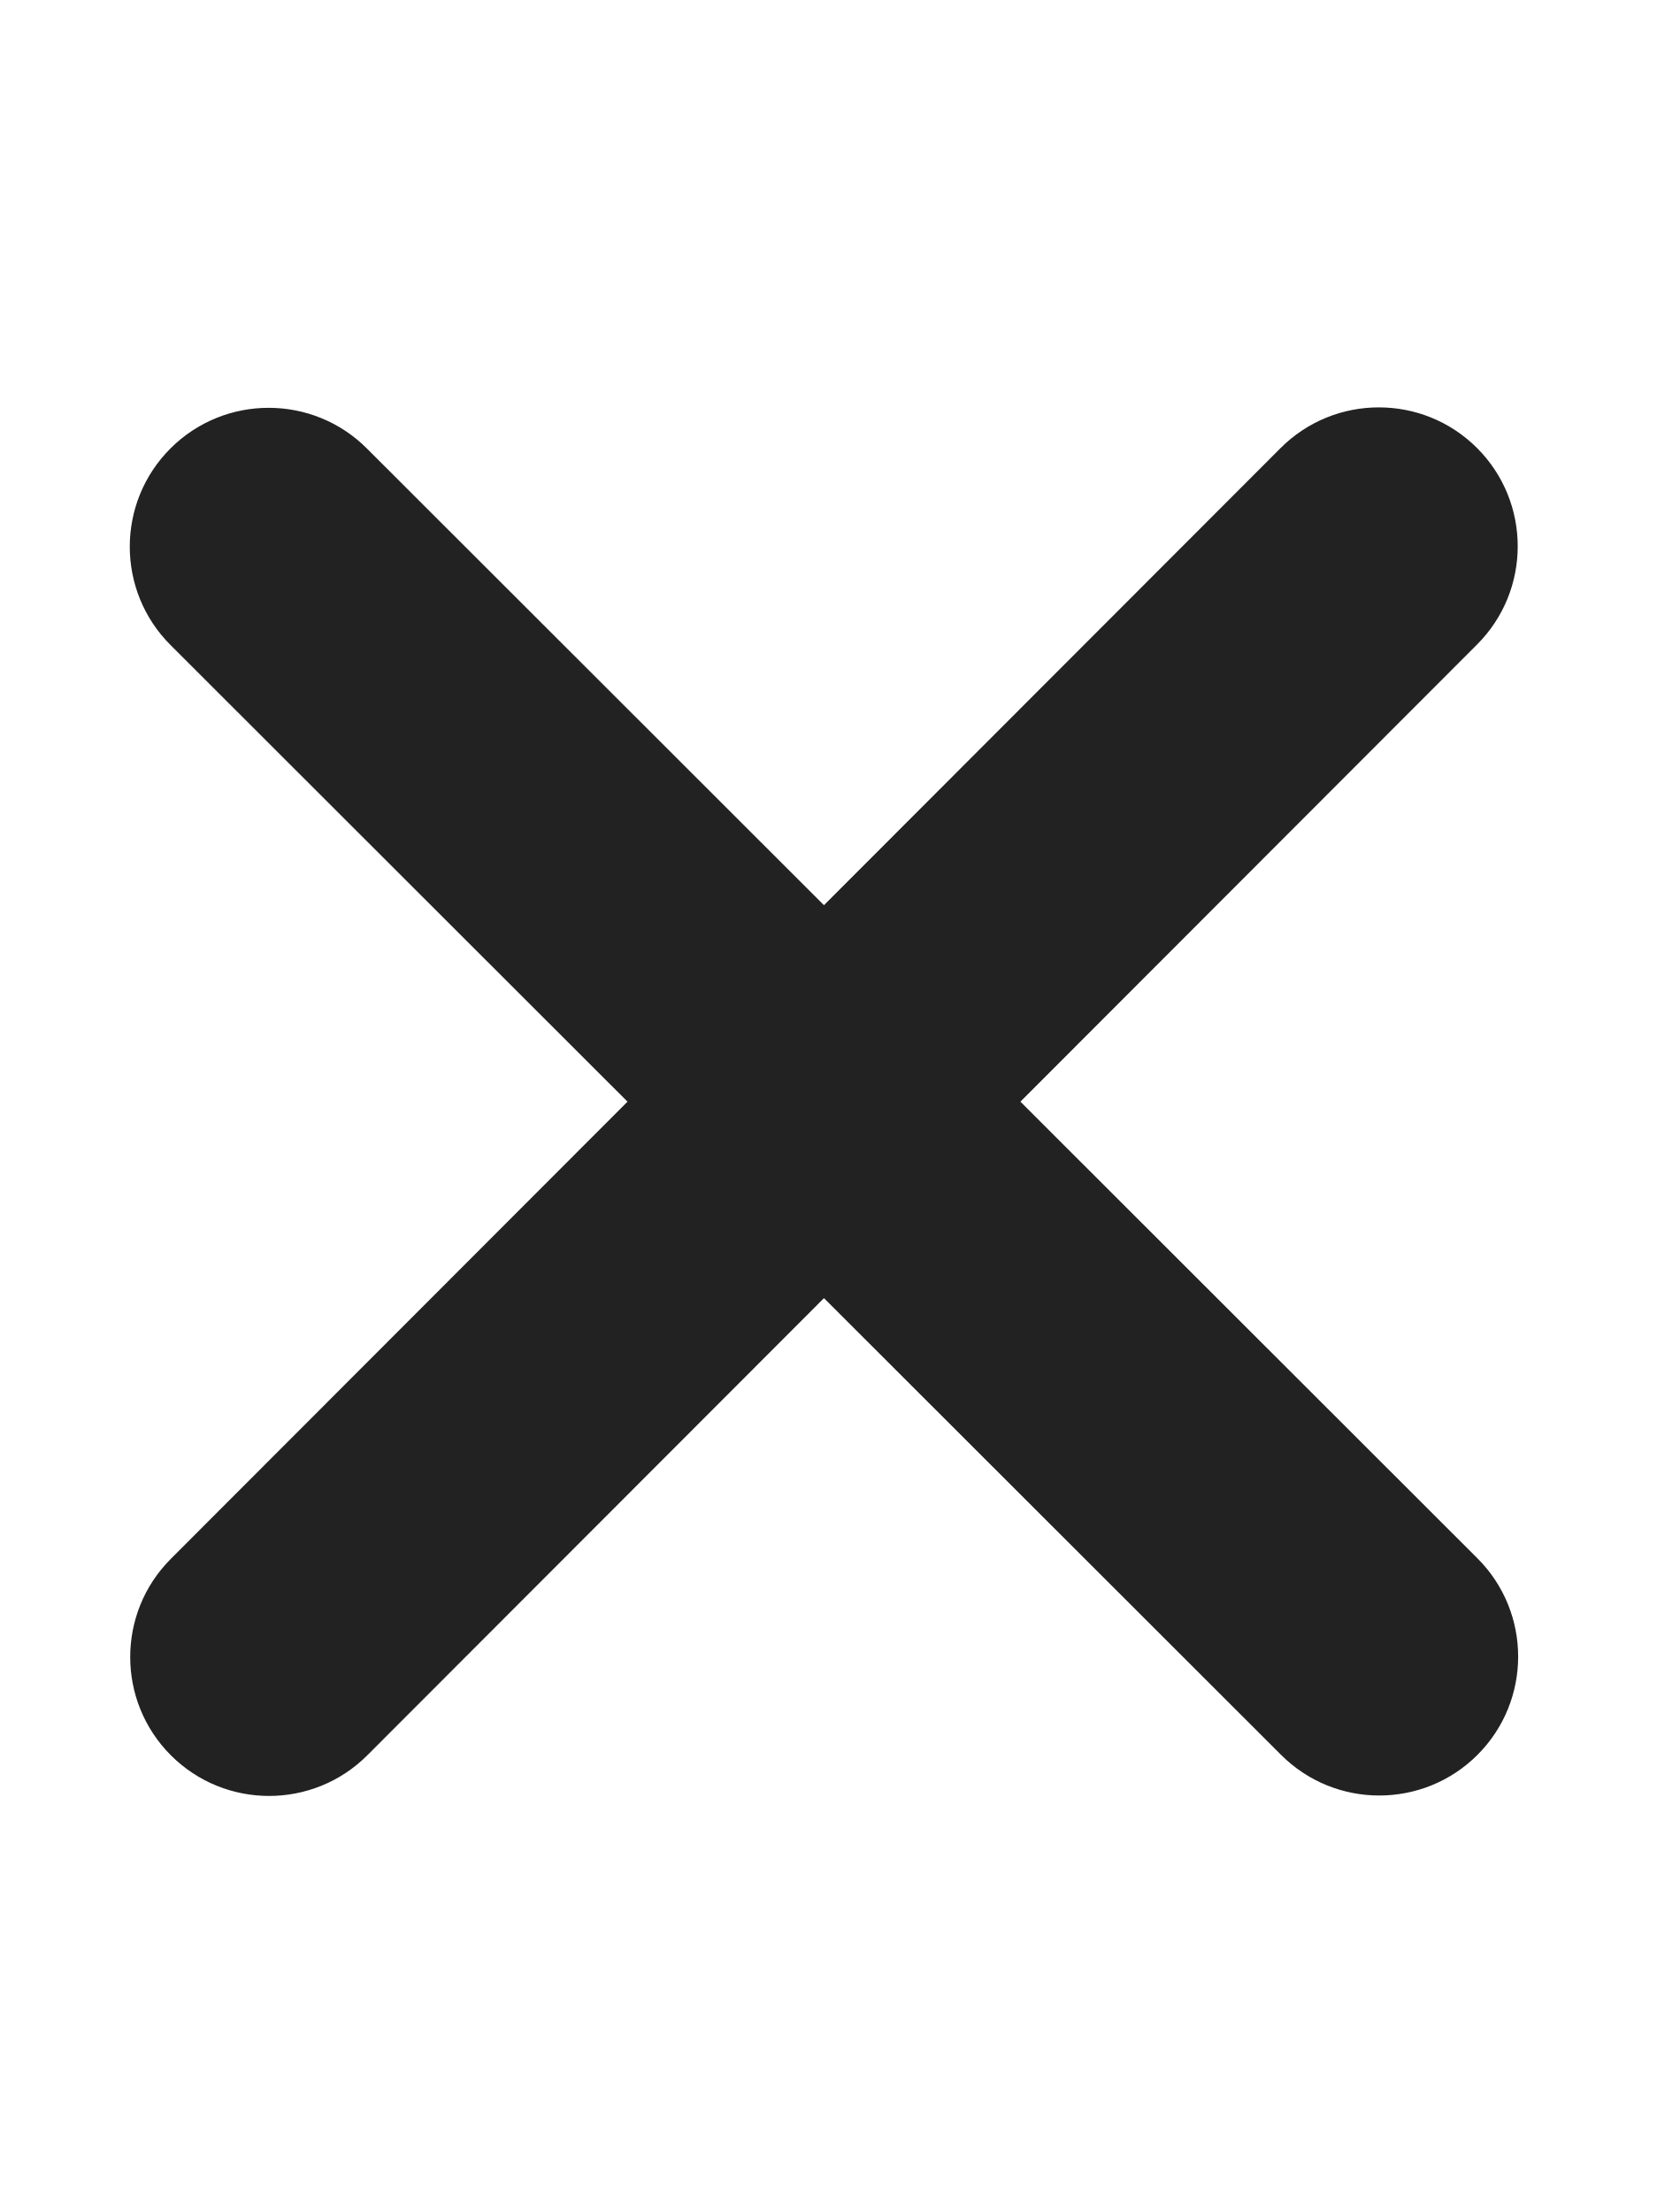
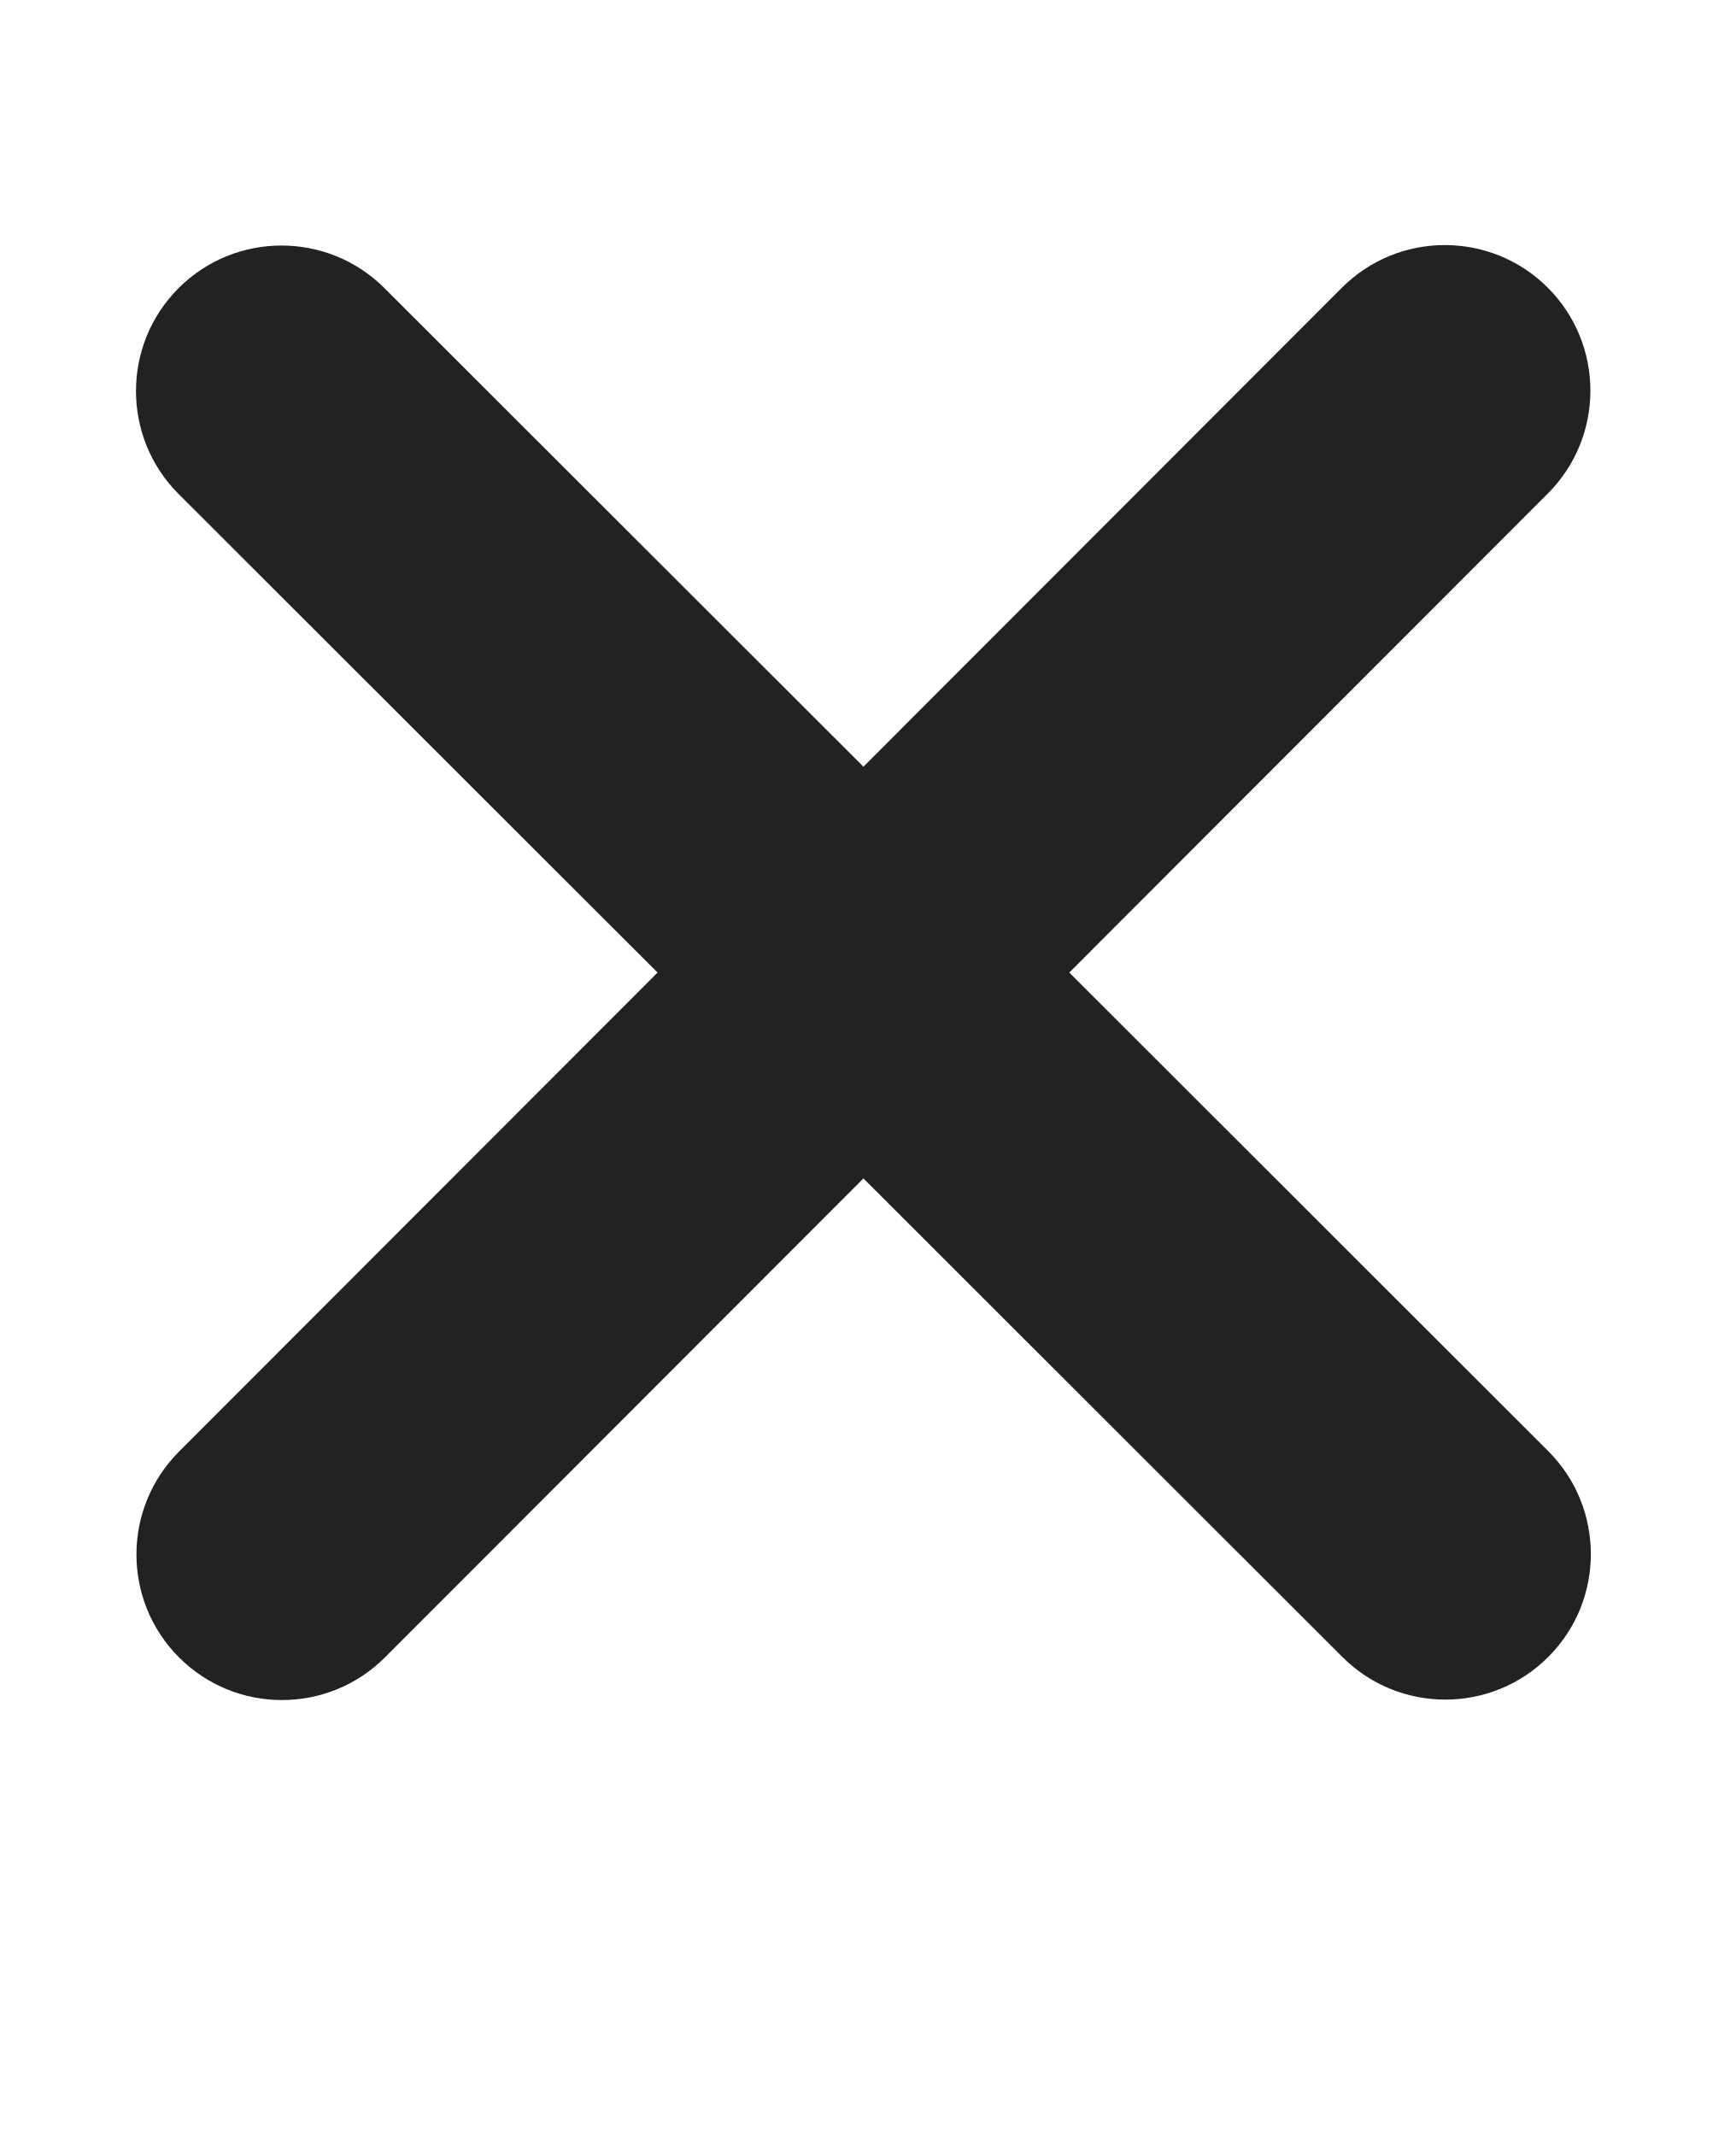
- <svg xmlns="http://www.w3.org/2000/svg" viewBox="2 2 382 510" fill="#222">
+ <svg xmlns="http://www.w3.org/2000/svg" viewBox="2 42 382 470" fill="#222">
  <path d="M342.6 150.6c12.5-12.5 12.5-32.8 0-45.3s-32.8-12.5-45.3 0L192 210.7 86.6 105.4c-12.5-12.5-32.8-12.5-45.3 0s-12.5 32.8 0 45.3L146.7 256 41.4 361.4c-12.5 12.5-12.5 32.8 0 45.3s32.8 12.5 45.3 0L192 301.3 297.4 406.6c12.5 12.5 32.8 12.5 45.3 0s12.5-32.8 0-45.3L237.3 256 342.6 150.6z" />
</svg>
